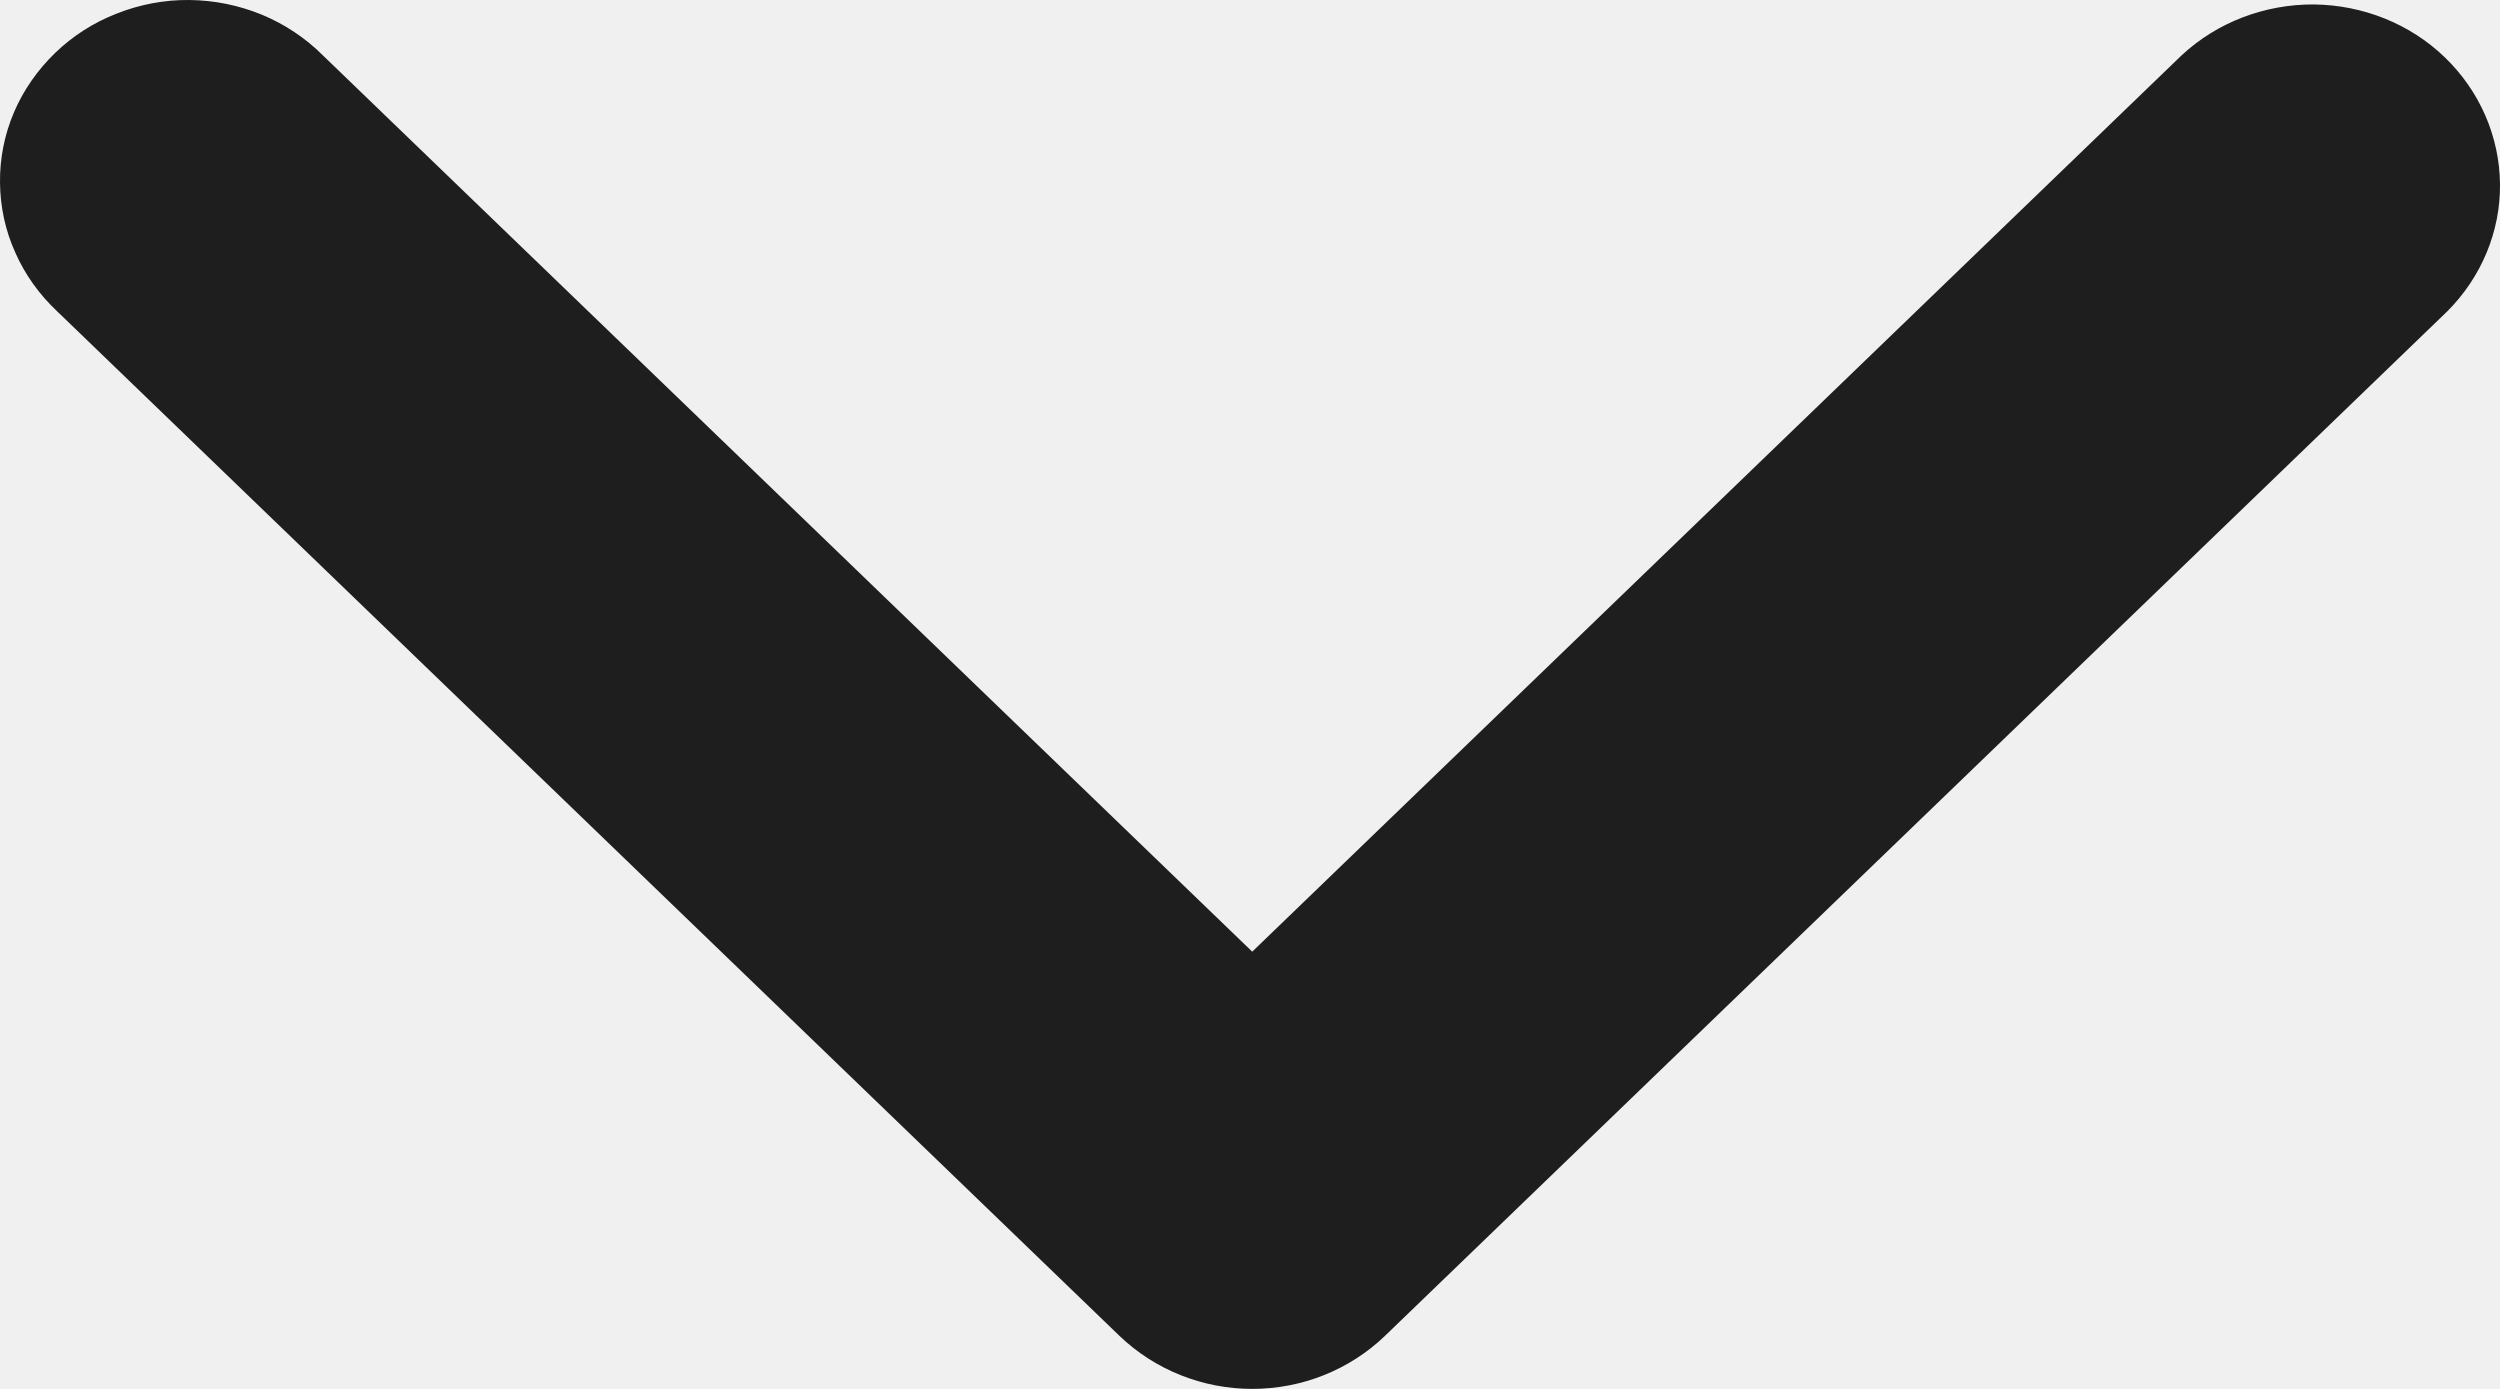
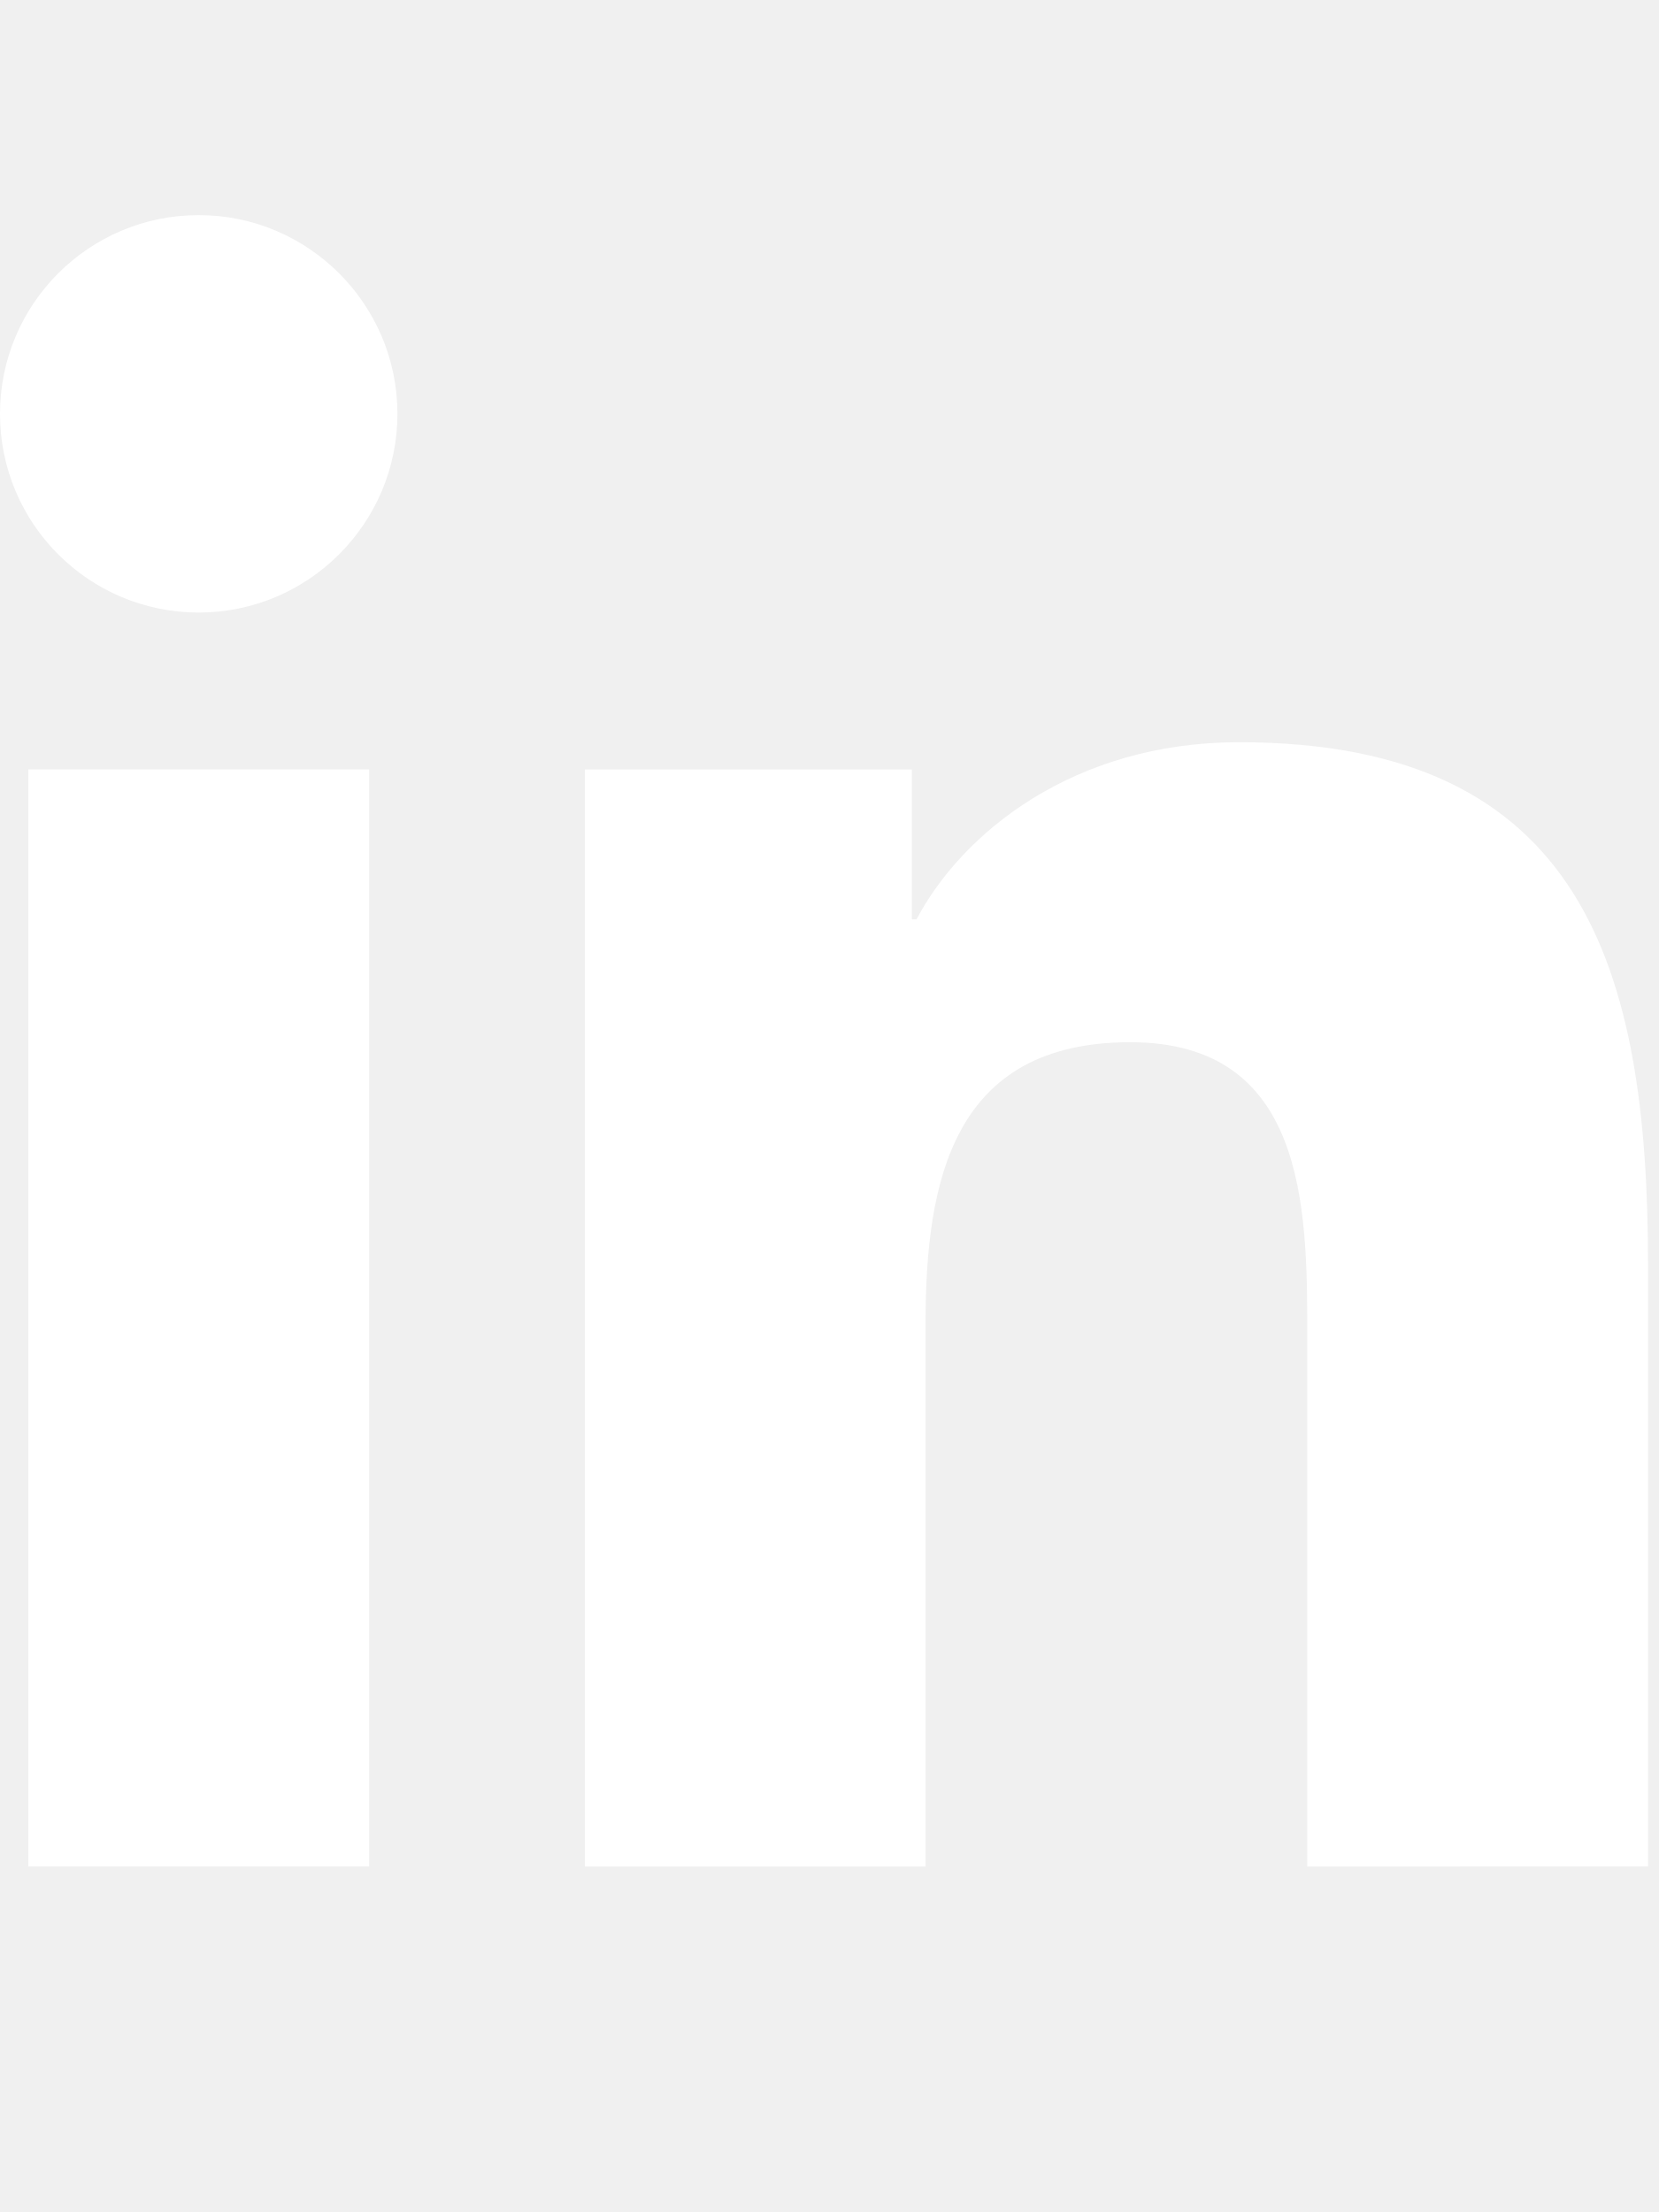
- <svg xmlns="http://www.w3.org/2000/svg" width="9" height="5" viewBox="0 0 9 5" fill="none">
-   <path fill-rule="evenodd" clip-rule="evenodd" d="M4.986 4.809C4.859 4.931 4.688 5 4.508 5C4.329 5 4.157 4.931 4.03 4.809L0.206 1.121C0.142 1.061 0.09 0.989 0.055 0.909C0.019 0.83 0.001 0.744 2.55226e-05 0.658C-0.001 0.571 0.016 0.485 0.05 0.405C0.084 0.325 0.135 0.252 0.198 0.191C0.261 0.13 0.337 0.081 0.42 0.049C0.503 0.016 0.592 -0.001 0.682 2.46164e-05C0.772 0.001 0.86 0.019 0.943 0.053C1.025 0.087 1.1 0.137 1.162 0.199L4.508 3.426L7.854 0.199C7.982 0.08 8.153 0.015 8.33 0.016C8.507 0.018 8.677 0.086 8.802 0.207C8.927 0.328 8.998 0.491 9 0.662C9.002 0.833 8.933 0.998 8.81 1.121L4.986 4.809Z" fill="#1E1E1E" />
+ <svg xmlns="http://www.w3.org/2000/svg" width="18" height="24" viewBox="0 0 18 24" fill="none">
+   <path d="M4.005 20.25V8.348H0.307V20.25H4.005ZM2.156 6.646C3.345 6.646 4.312 5.679 4.312 4.49C4.312 3.301 3.345 2.334 2.156 2.334C0.965 2.334 0 3.3 0 4.49C0 5.68 0.964 6.646 2.156 6.646ZM17.881 20.25V13.723C17.881 10.518 17.188 8.053 13.444 8.053C11.644 8.053 10.438 9.04 9.944 9.975H9.894V8.349H6.346V20.251H10.042V14.363C10.042 12.811 10.338 11.308 12.262 11.308C14.159 11.308 14.184 13.083 14.184 14.463V20.251L17.881 20.25Z" fill="white" />
</svg>
